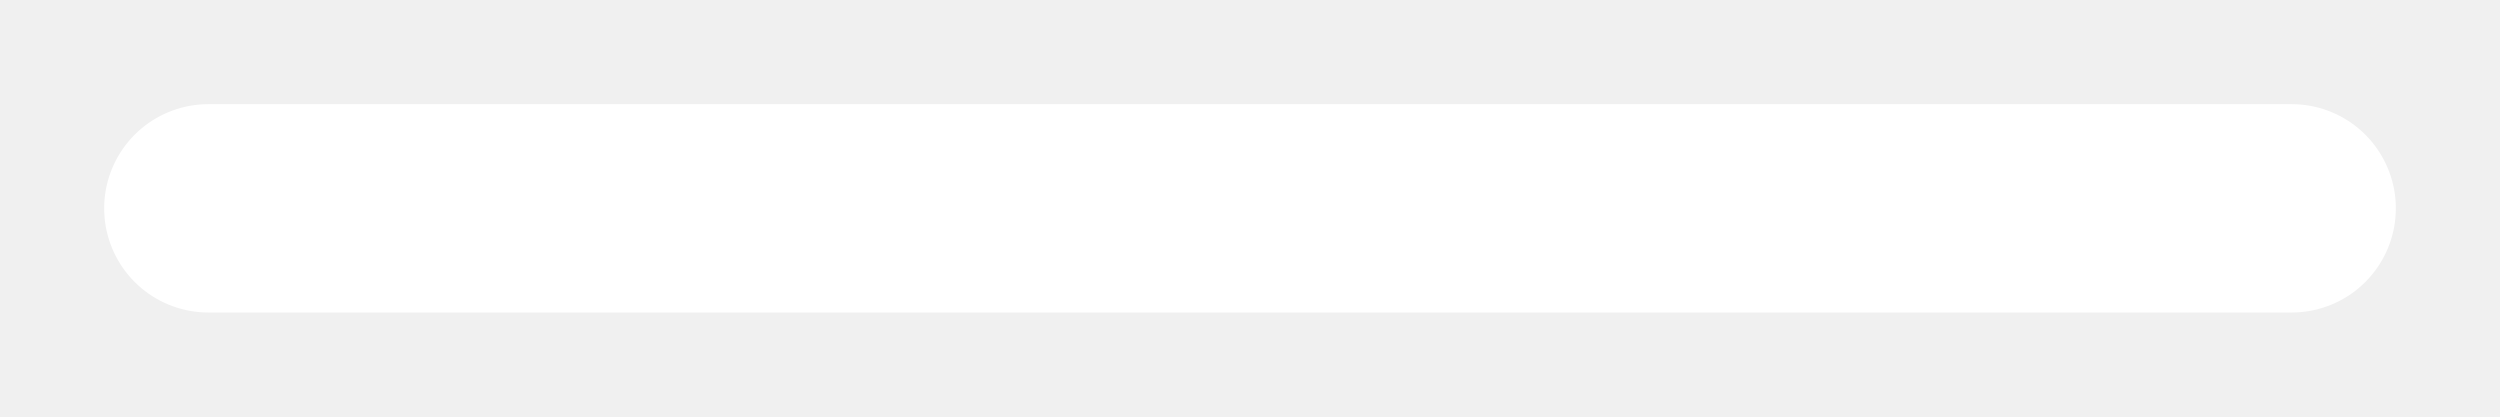
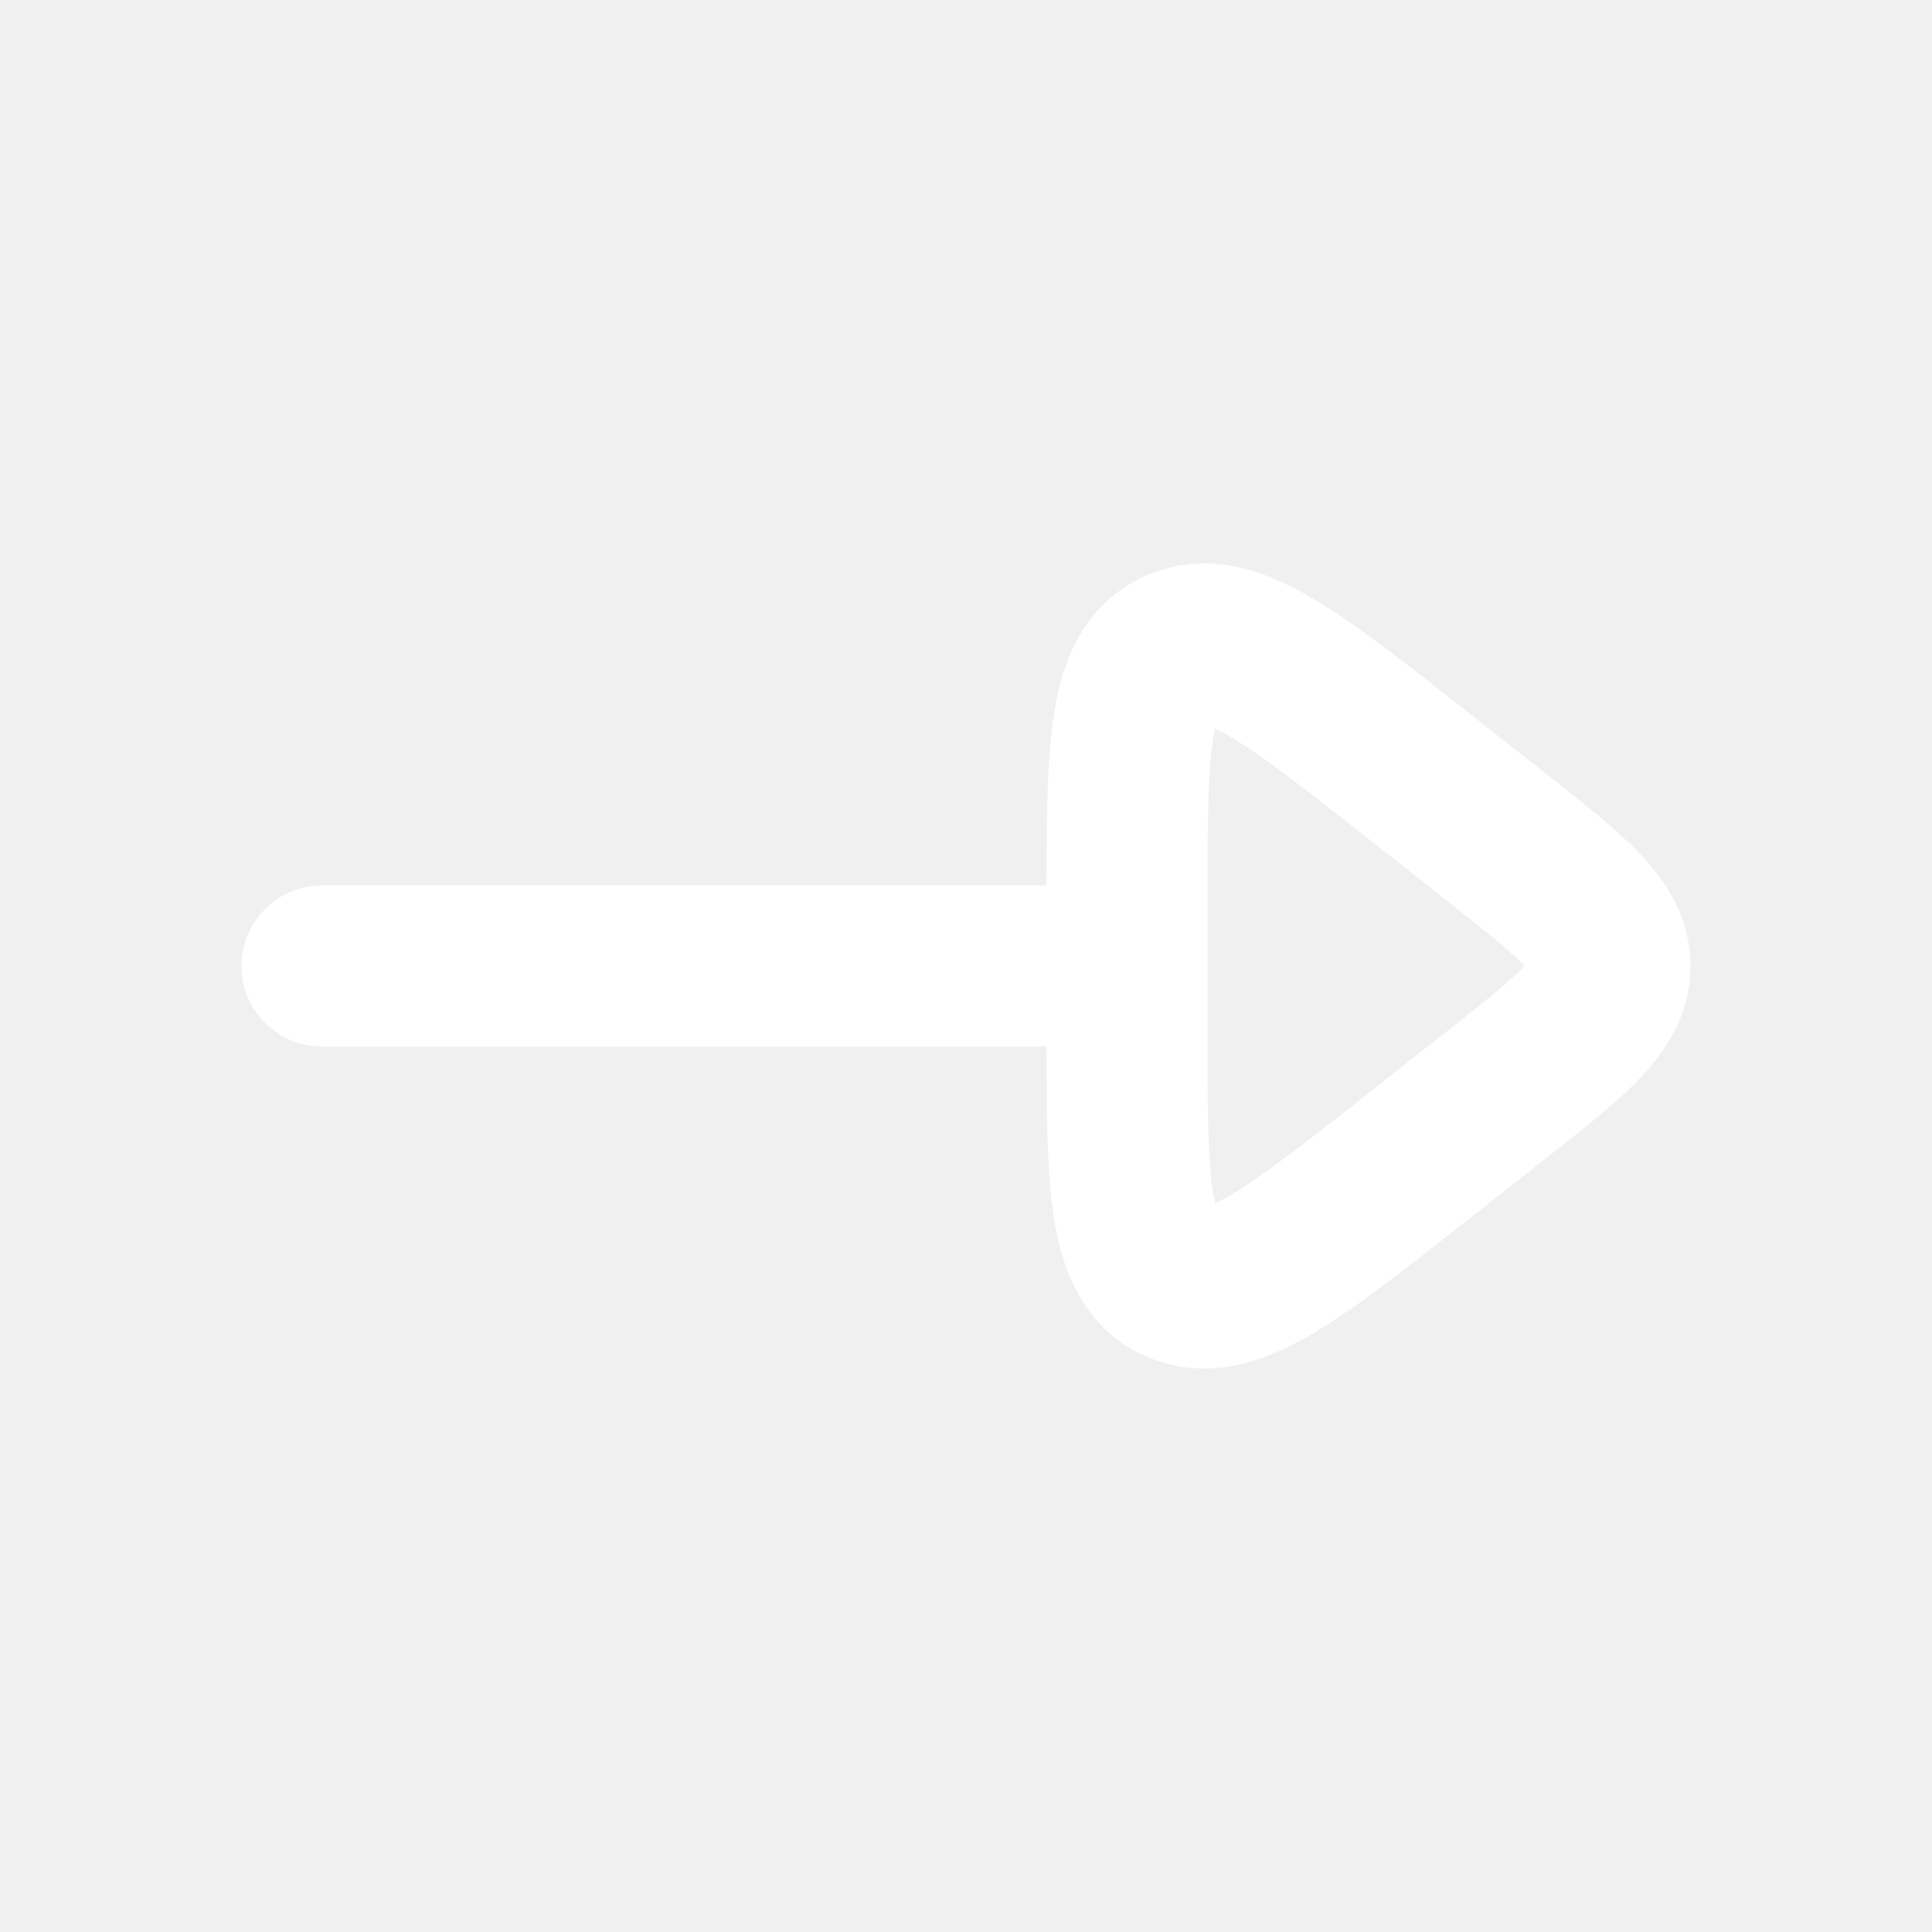
- <svg xmlns="http://www.w3.org/2000/svg" width="18" height="3" viewBox="0 0 18 3" fill="none">
-   <path d="M16.5 1.5H1.5" stroke="white" stroke-width="1.5" stroke-linecap="round" stroke-linejoin="round" />
+ <svg xmlns="http://www.w3.org/2000/svg" width="18" height="18" viewBox="0 0 18 18" fill="none">
+   <path d="M10.5 9H3" stroke="white" stroke-width="1.5" stroke-linecap="round" stroke-linejoin="round" />
+   <path d="M13.939 10.202L13.215 10.773C12.04 11.698 11.453 12.161 10.976 11.95C10.5 11.739 10.5 11.016 10.5 9.571V8.429C10.5 6.984 10.5 6.261 10.976 6.05C11.453 5.839 12.04 6.302 13.215 7.227L13.939 7.798C14.646 8.355 15 8.634 15 9C15 9.366 14.646 9.645 13.939 10.202Z" stroke="white" stroke-width="1.5" stroke-linecap="round" stroke-linejoin="round" />
</svg>
